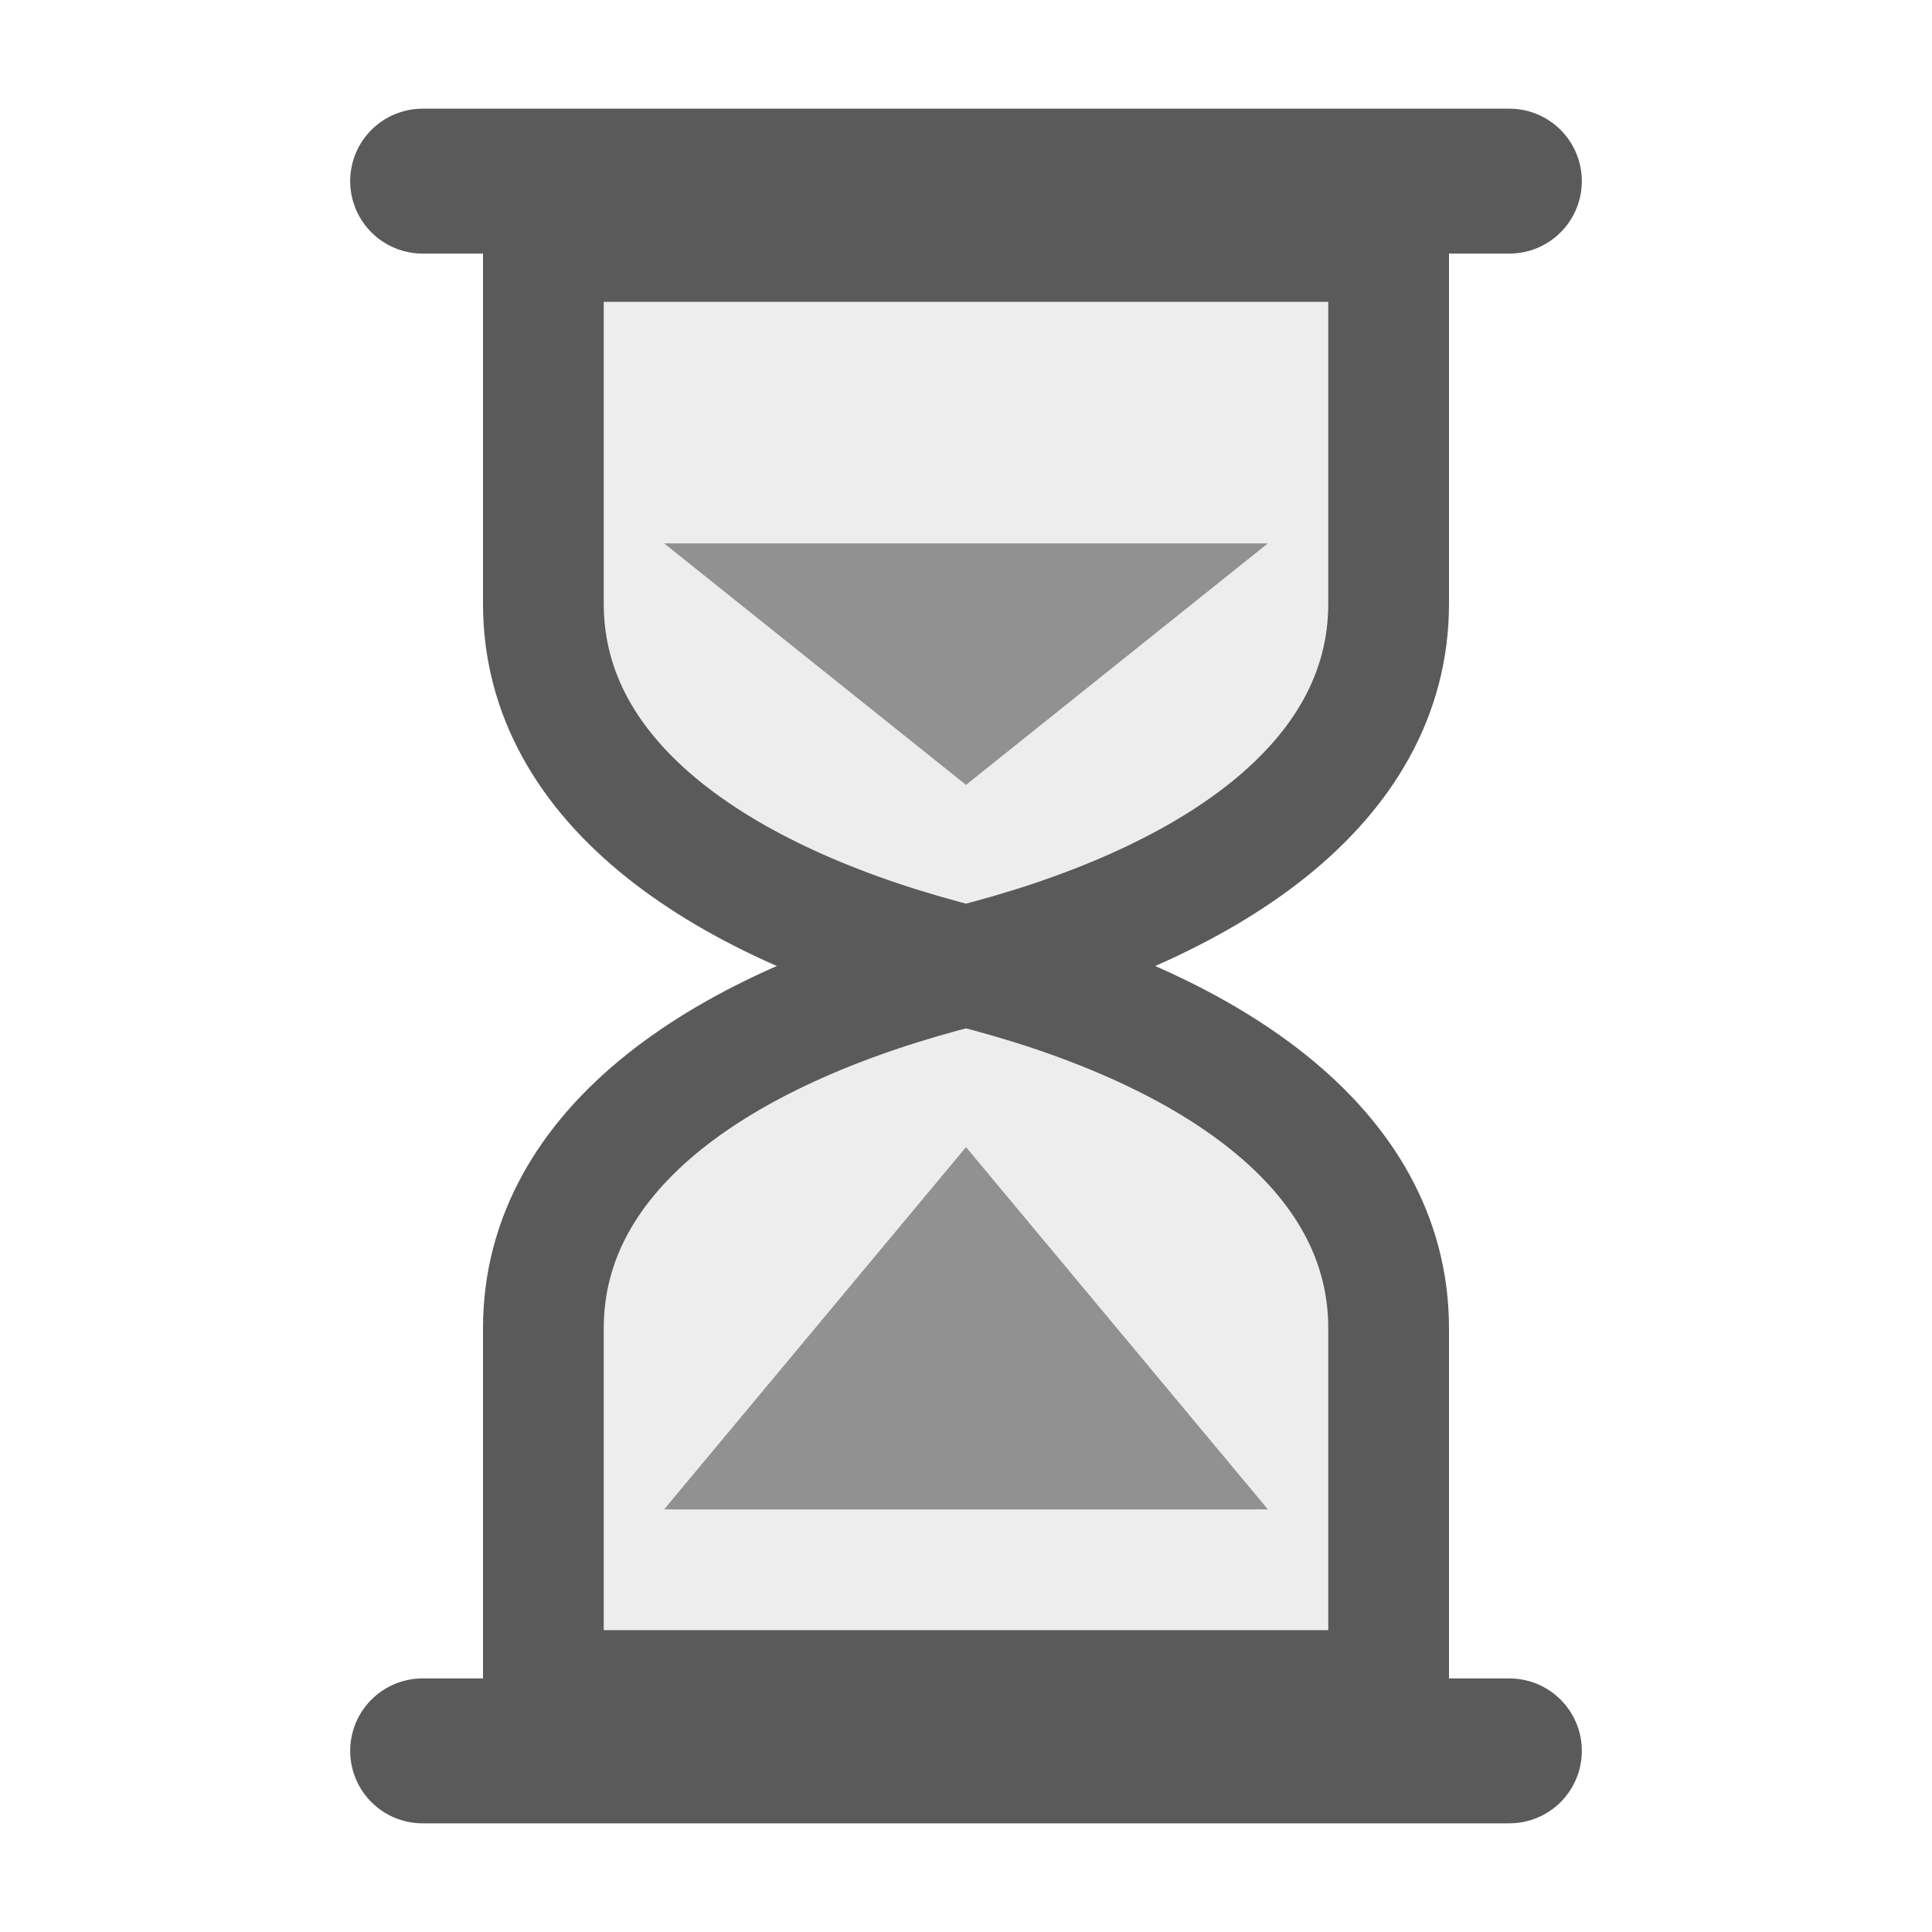
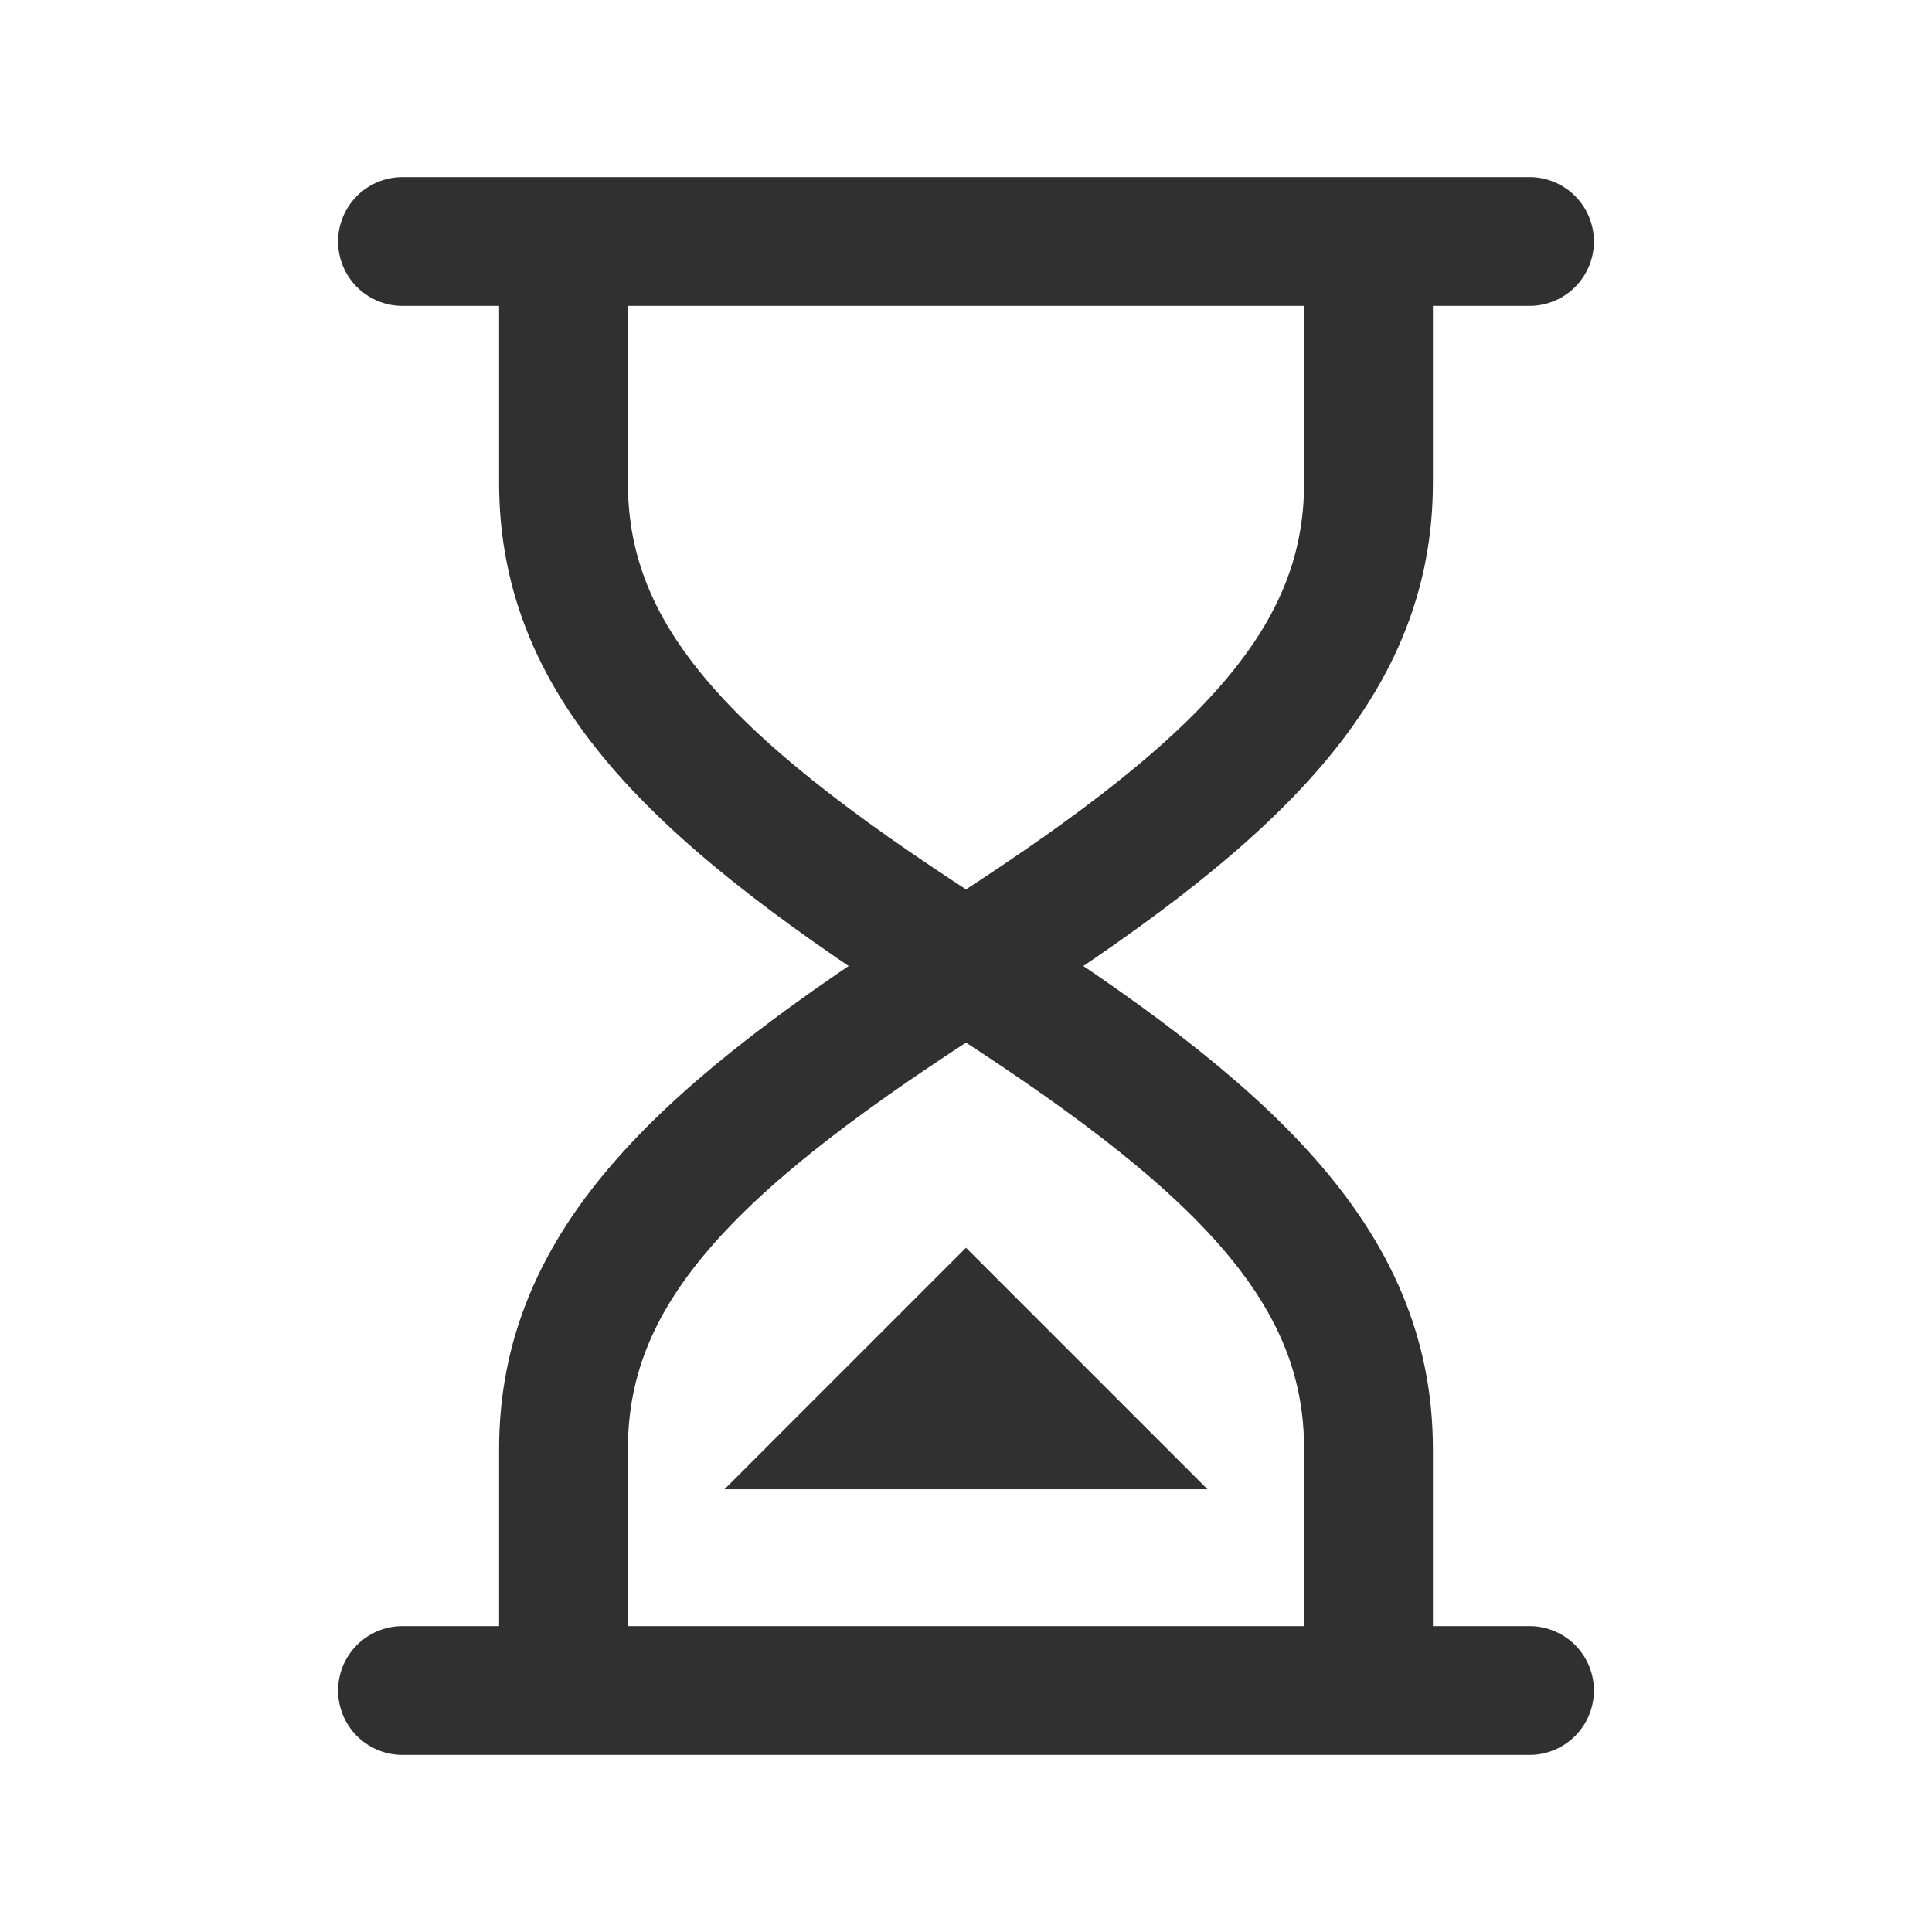
- <svg xmlns="http://www.w3.org/2000/svg" width="256" height="256" viewBox="0 0 32 32">
-   <path d="M9 4v6c0 3 3 5 7 6-4 1-7 3-7 6v6h14v-6c0-3-3-5-7-6 4-1 7-3 7-6V4Z" fill="#ededed" stroke="#5a5a5a" stroke-width="2" stroke-linejoin="round" />
-   <path d="M7 3h18M7 29h18" fill="none" stroke="#5a5a5a" stroke-width="2.4" stroke-linecap="round" />
-   <path d="m11 9 5 4 5-4Zm5 10-5 6h10Z" fill="#919191" />
+ <svg xmlns="http://www.w3.org/2000/svg" viewBox="0 0 24 24" fill="none">
+   <style>
+     svg { color: #303030; }
+     @media (prefers-color-scheme: dark) { svg { color: #ebebeb; } }
+   </style>
+   <path d="M5 3h14M5 21h14M7 3v3c0 2.3 1.7 3.9 5 6-3.3 2.1-5 3.7-5 6v3m10-18v3c0 2.3-1.7 3.9-5 6 3.3 2.1 5 3.7 5 6v3" stroke="currentColor" stroke-width="1.6" stroke-linecap="round" stroke-linejoin="round" />
+   <path d="m9 18.5 3-3 3 3z" fill="currentColor" />
</svg>
